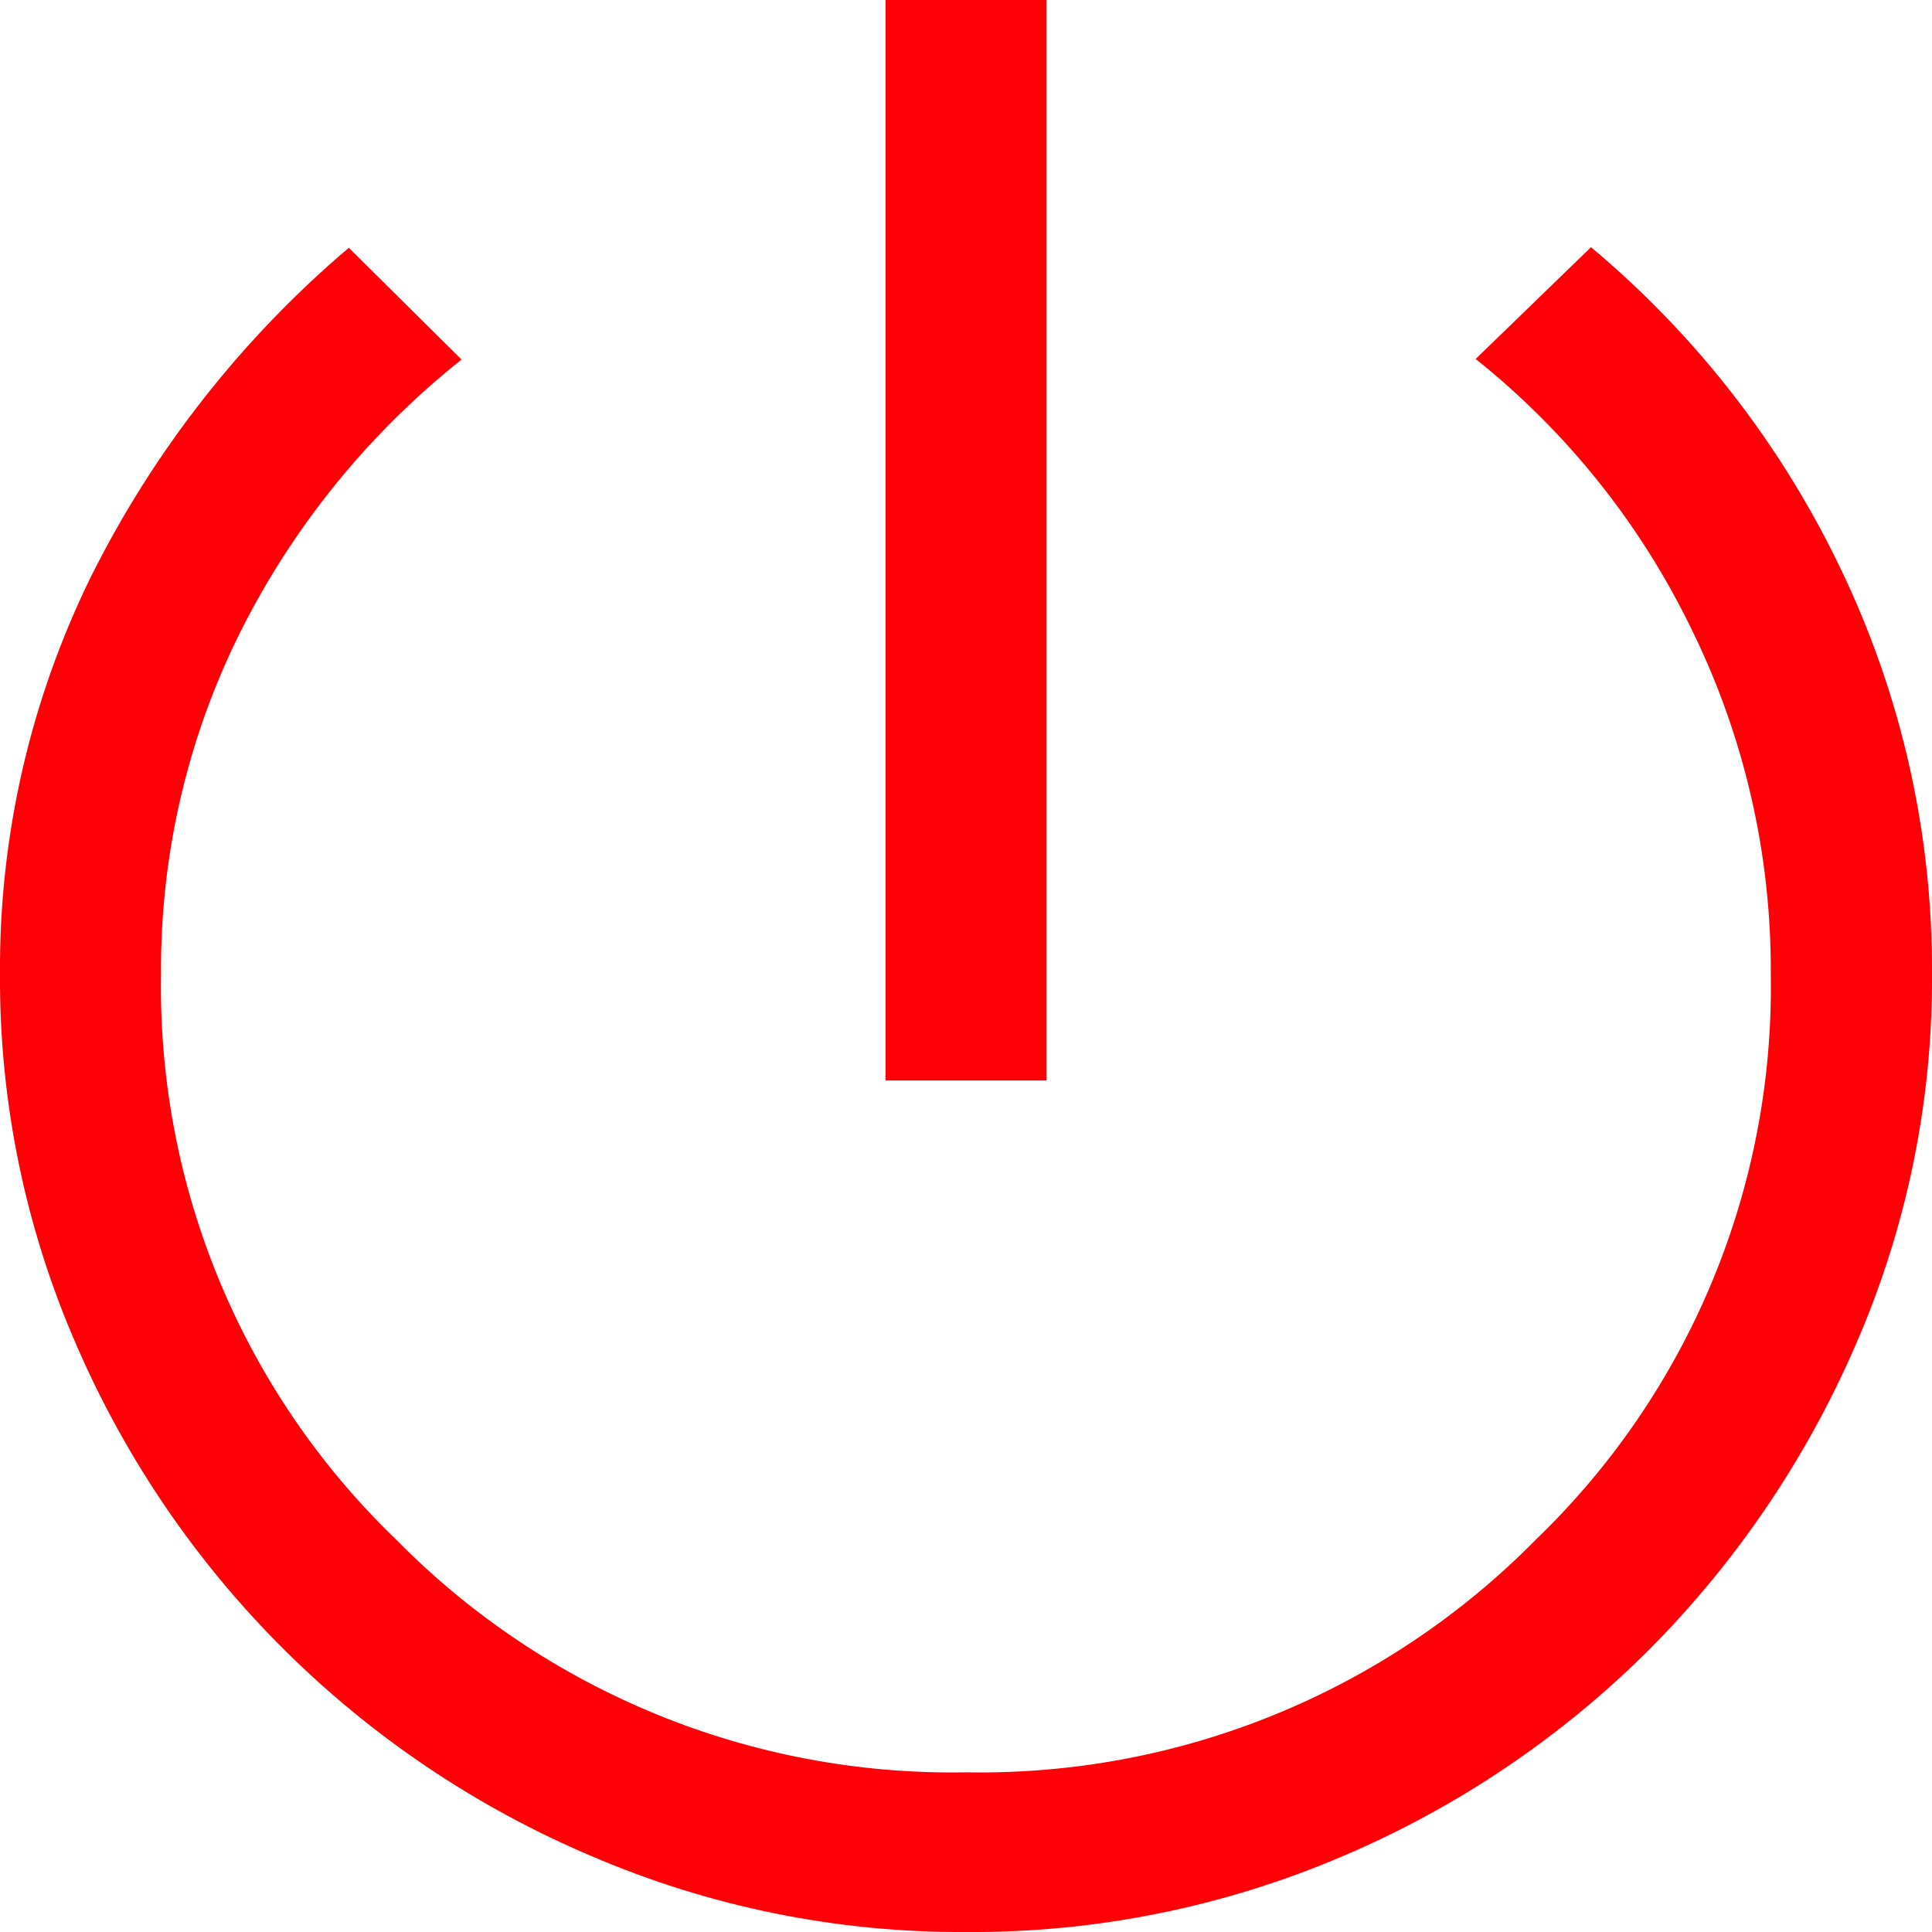
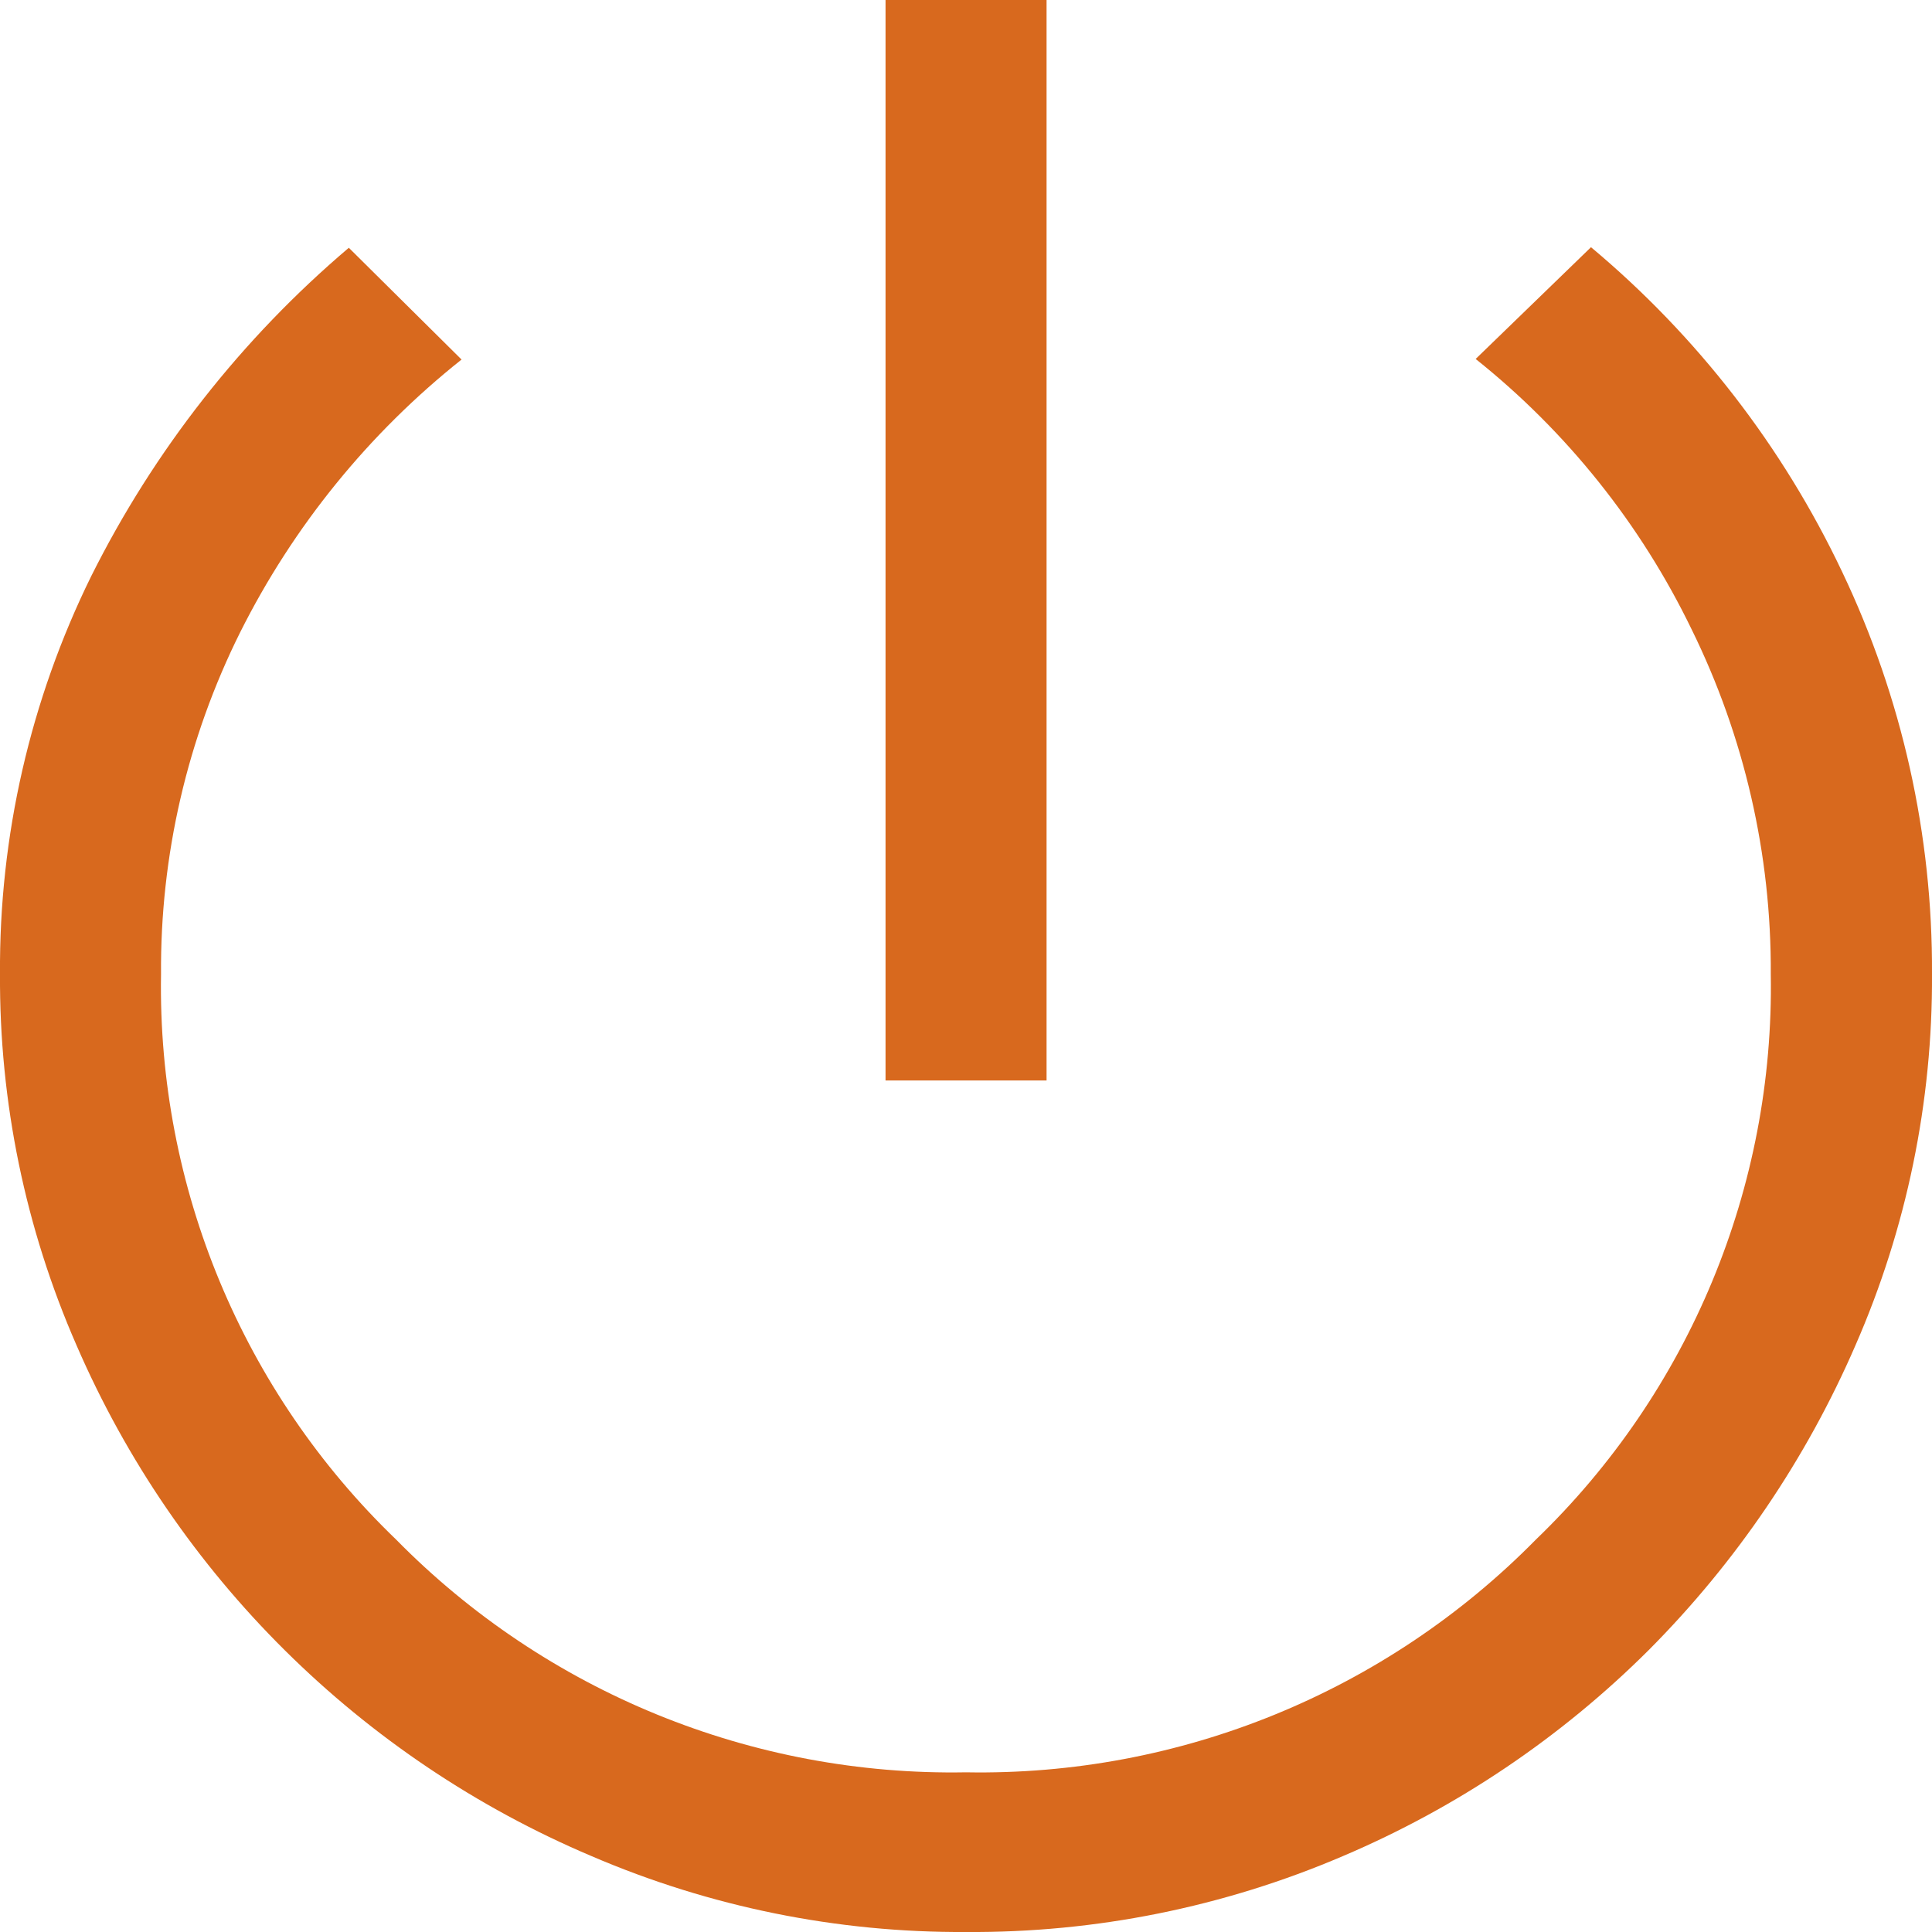
<svg xmlns="http://www.w3.org/2000/svg" width="20" height="20" viewBox="0 0 20 20">
-   <path id="Trazado_1612" data-name="Trazado 1612" d="M15.167,16.985V5.8h1.667V16.985ZM16,25.8a9.674,9.674,0,0,1-3.875-.785,10.107,10.107,0,0,1-5.333-5.289A9.458,9.458,0,0,1,6,15.883a9.186,9.186,0,0,1,.944-4.118,10.77,10.77,0,0,1,2.667-3.4l1.167,1.157a8.43,8.43,0,0,0-2.292,2.824,7.808,7.808,0,0,0-.819,3.54A7.936,7.936,0,0,0,10.1,21.737a8.07,8.07,0,0,0,5.9,2.41,8.07,8.07,0,0,0,5.9-2.41,7.936,7.936,0,0,0,2.431-5.854,7.981,7.981,0,0,0-.819-3.567,8.09,8.09,0,0,0-2.236-2.8l1.194-1.157a9.927,9.927,0,0,1,2.6,3.361A9.559,9.559,0,0,1,26,15.883a9.458,9.458,0,0,1-.792,3.843,10.243,10.243,0,0,1-2.139,3.154A10.058,10.058,0,0,1,19.9,25.015,9.743,9.743,0,0,1,16,25.8Z" transform="translate(-6 -5.8)" fill="#ff0007" />
+   <path id="Trazado_1612" data-name="Trazado 1612" d="M15.167,16.985V5.8h1.667V16.985ZM16,25.8a9.674,9.674,0,0,1-3.875-.785,10.107,10.107,0,0,1-5.333-5.289A9.458,9.458,0,0,1,6,15.883a9.186,9.186,0,0,1,.944-4.118,10.77,10.77,0,0,1,2.667-3.4l1.167,1.157a8.43,8.43,0,0,0-2.292,2.824,7.808,7.808,0,0,0-.819,3.54A7.936,7.936,0,0,0,10.1,21.737a8.07,8.07,0,0,0,5.9,2.41,8.07,8.07,0,0,0,5.9-2.41,7.936,7.936,0,0,0,2.431-5.854,7.981,7.981,0,0,0-.819-3.567,8.09,8.09,0,0,0-2.236-2.8l1.194-1.157a9.927,9.927,0,0,1,2.6,3.361A9.559,9.559,0,0,1,26,15.883a9.458,9.458,0,0,1-.792,3.843,10.243,10.243,0,0,1-2.139,3.154A10.058,10.058,0,0,1,19.9,25.015,9.743,9.743,0,0,1,16,25.8Z" transform="translate(-6 -5.8)" fill="#d8691e" />
</svg>
